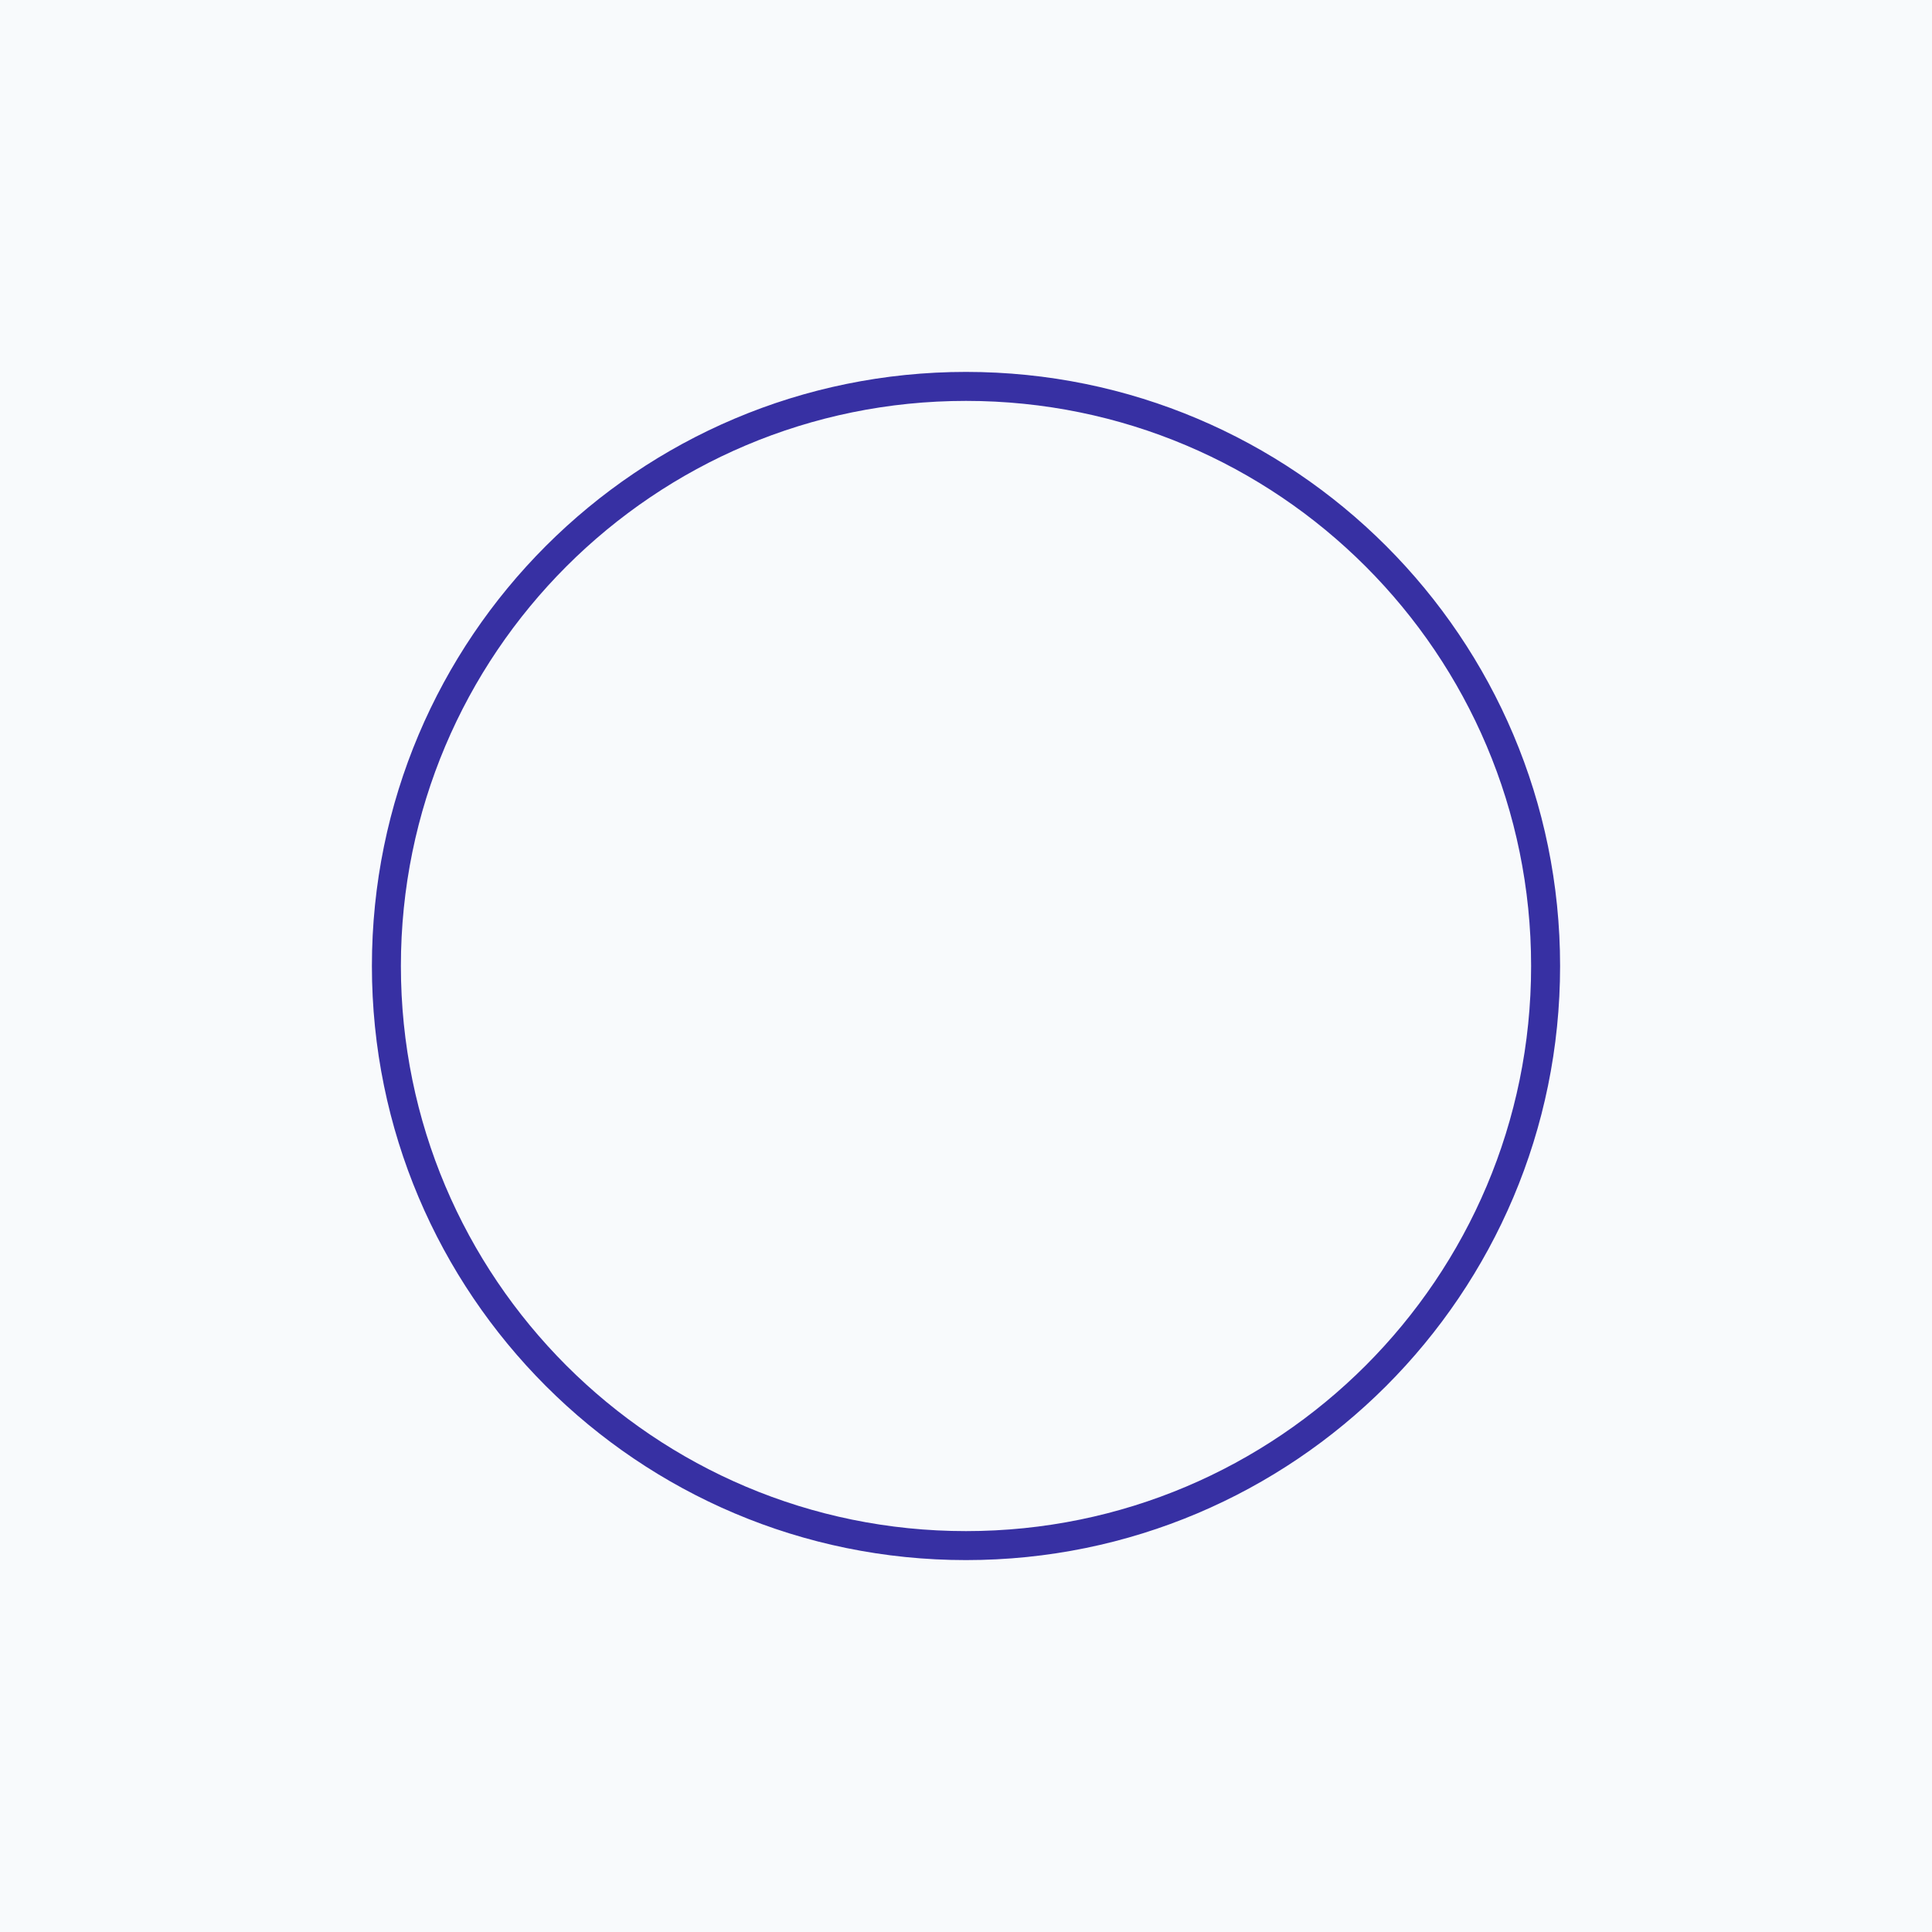
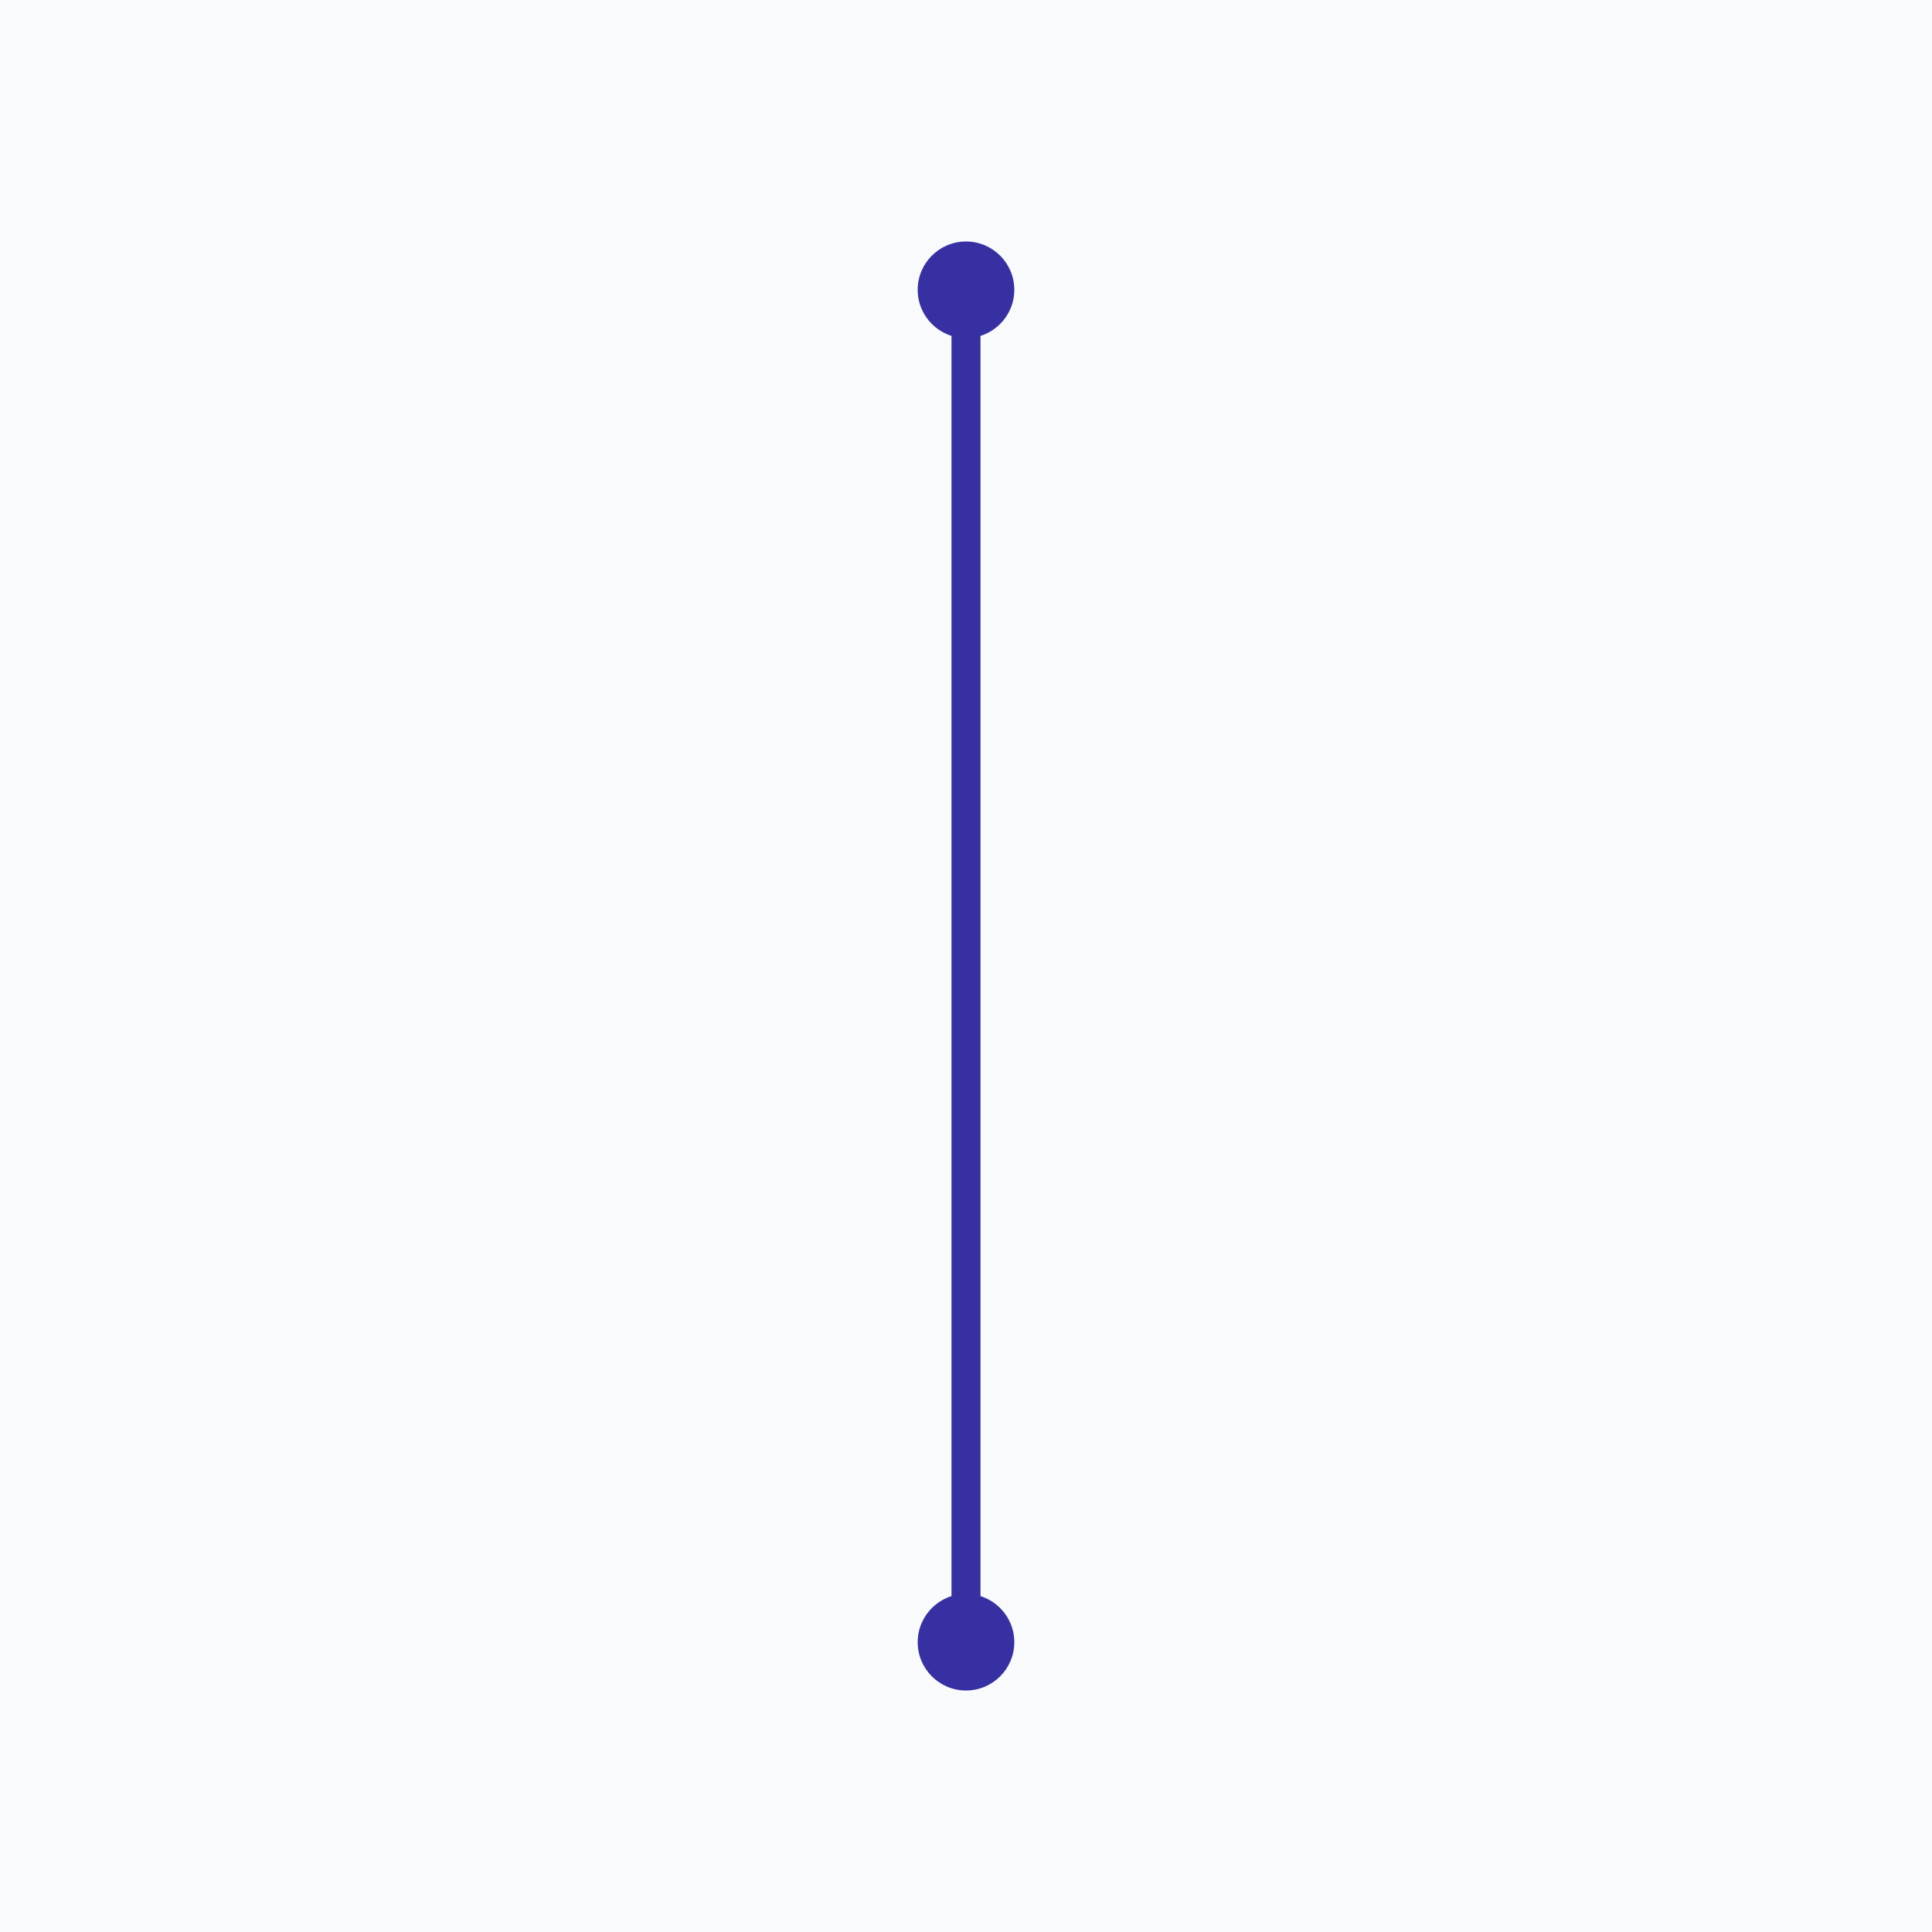
<svg xmlns="http://www.w3.org/2000/svg" viewBox="0 0 200 200">
  <rect width="200" height="200" fill="#F8FAFC" />
-   <circle cx="100" cy="100" r="60" fill="none" stroke="#3730A3" stroke-width="3" />
+   <line x1="100" y1="30" x2="100" y2="170" stroke="#3730A3" stroke-width="3" stroke-linecap="round" />
+   <circle cx="100" cy="30" r="5" fill="#3730A3" />
+   <circle cx="100" cy="170" r="5" fill="#3730A3" />
</svg>
